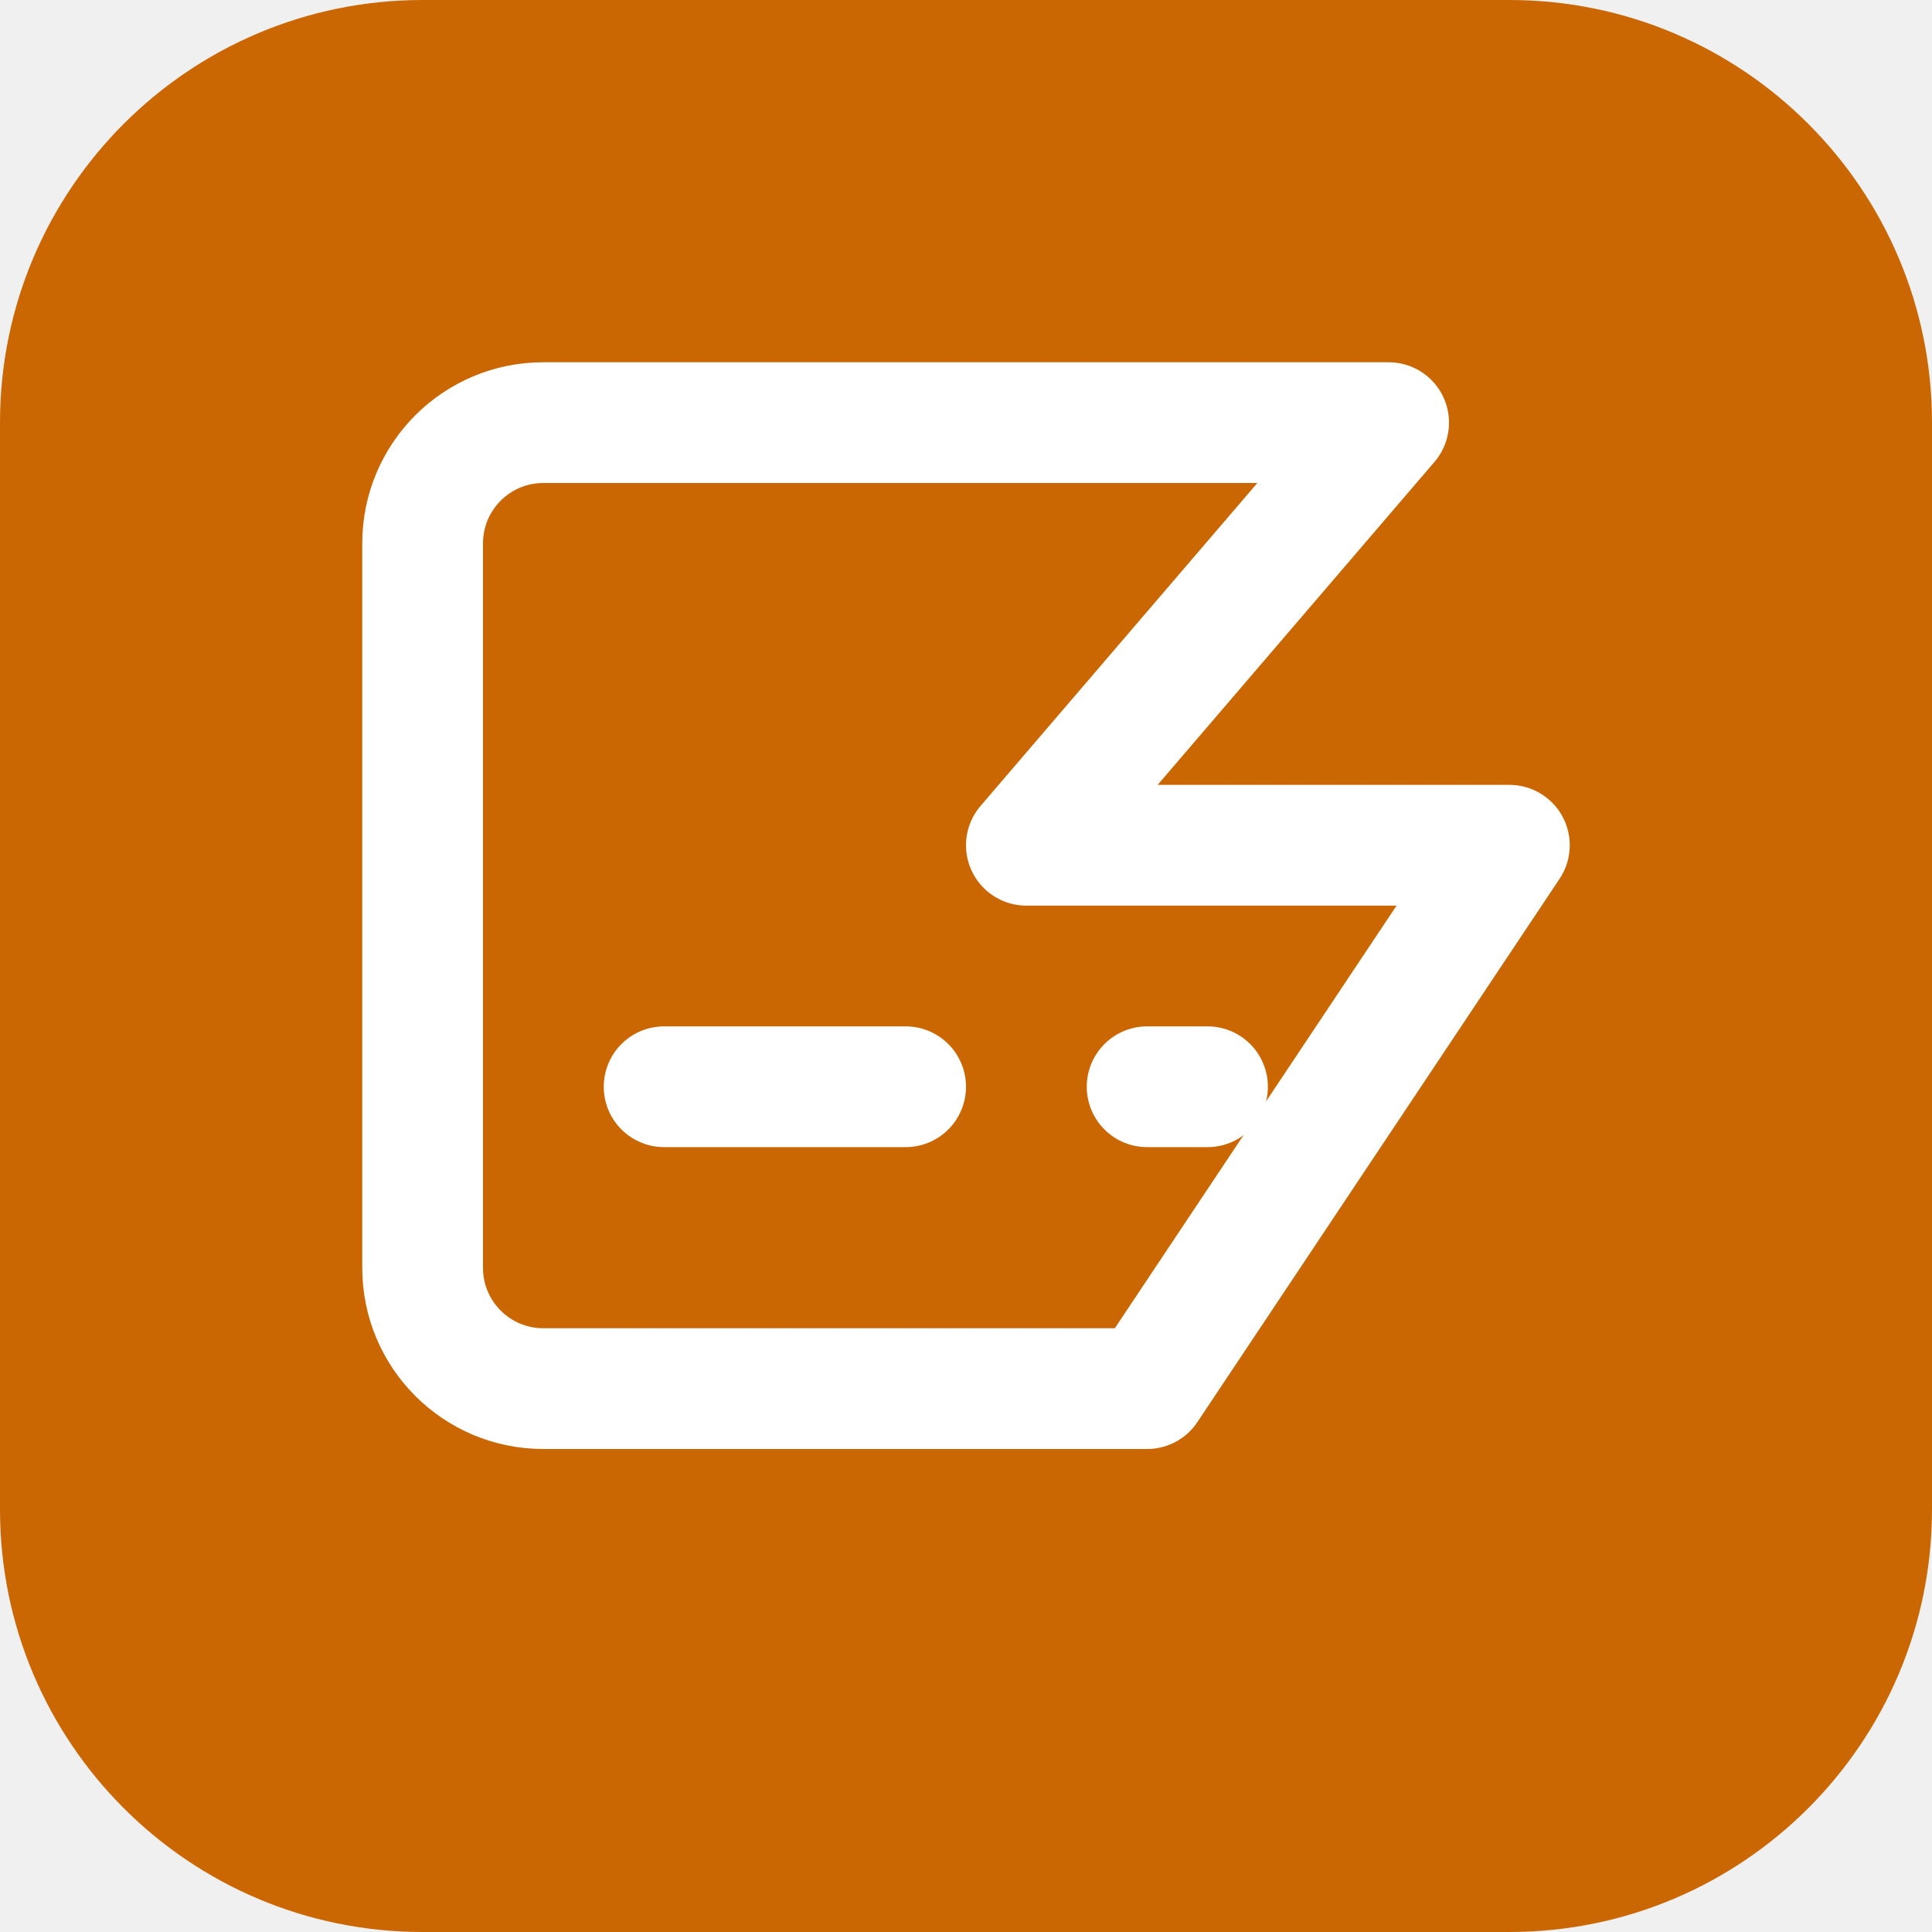
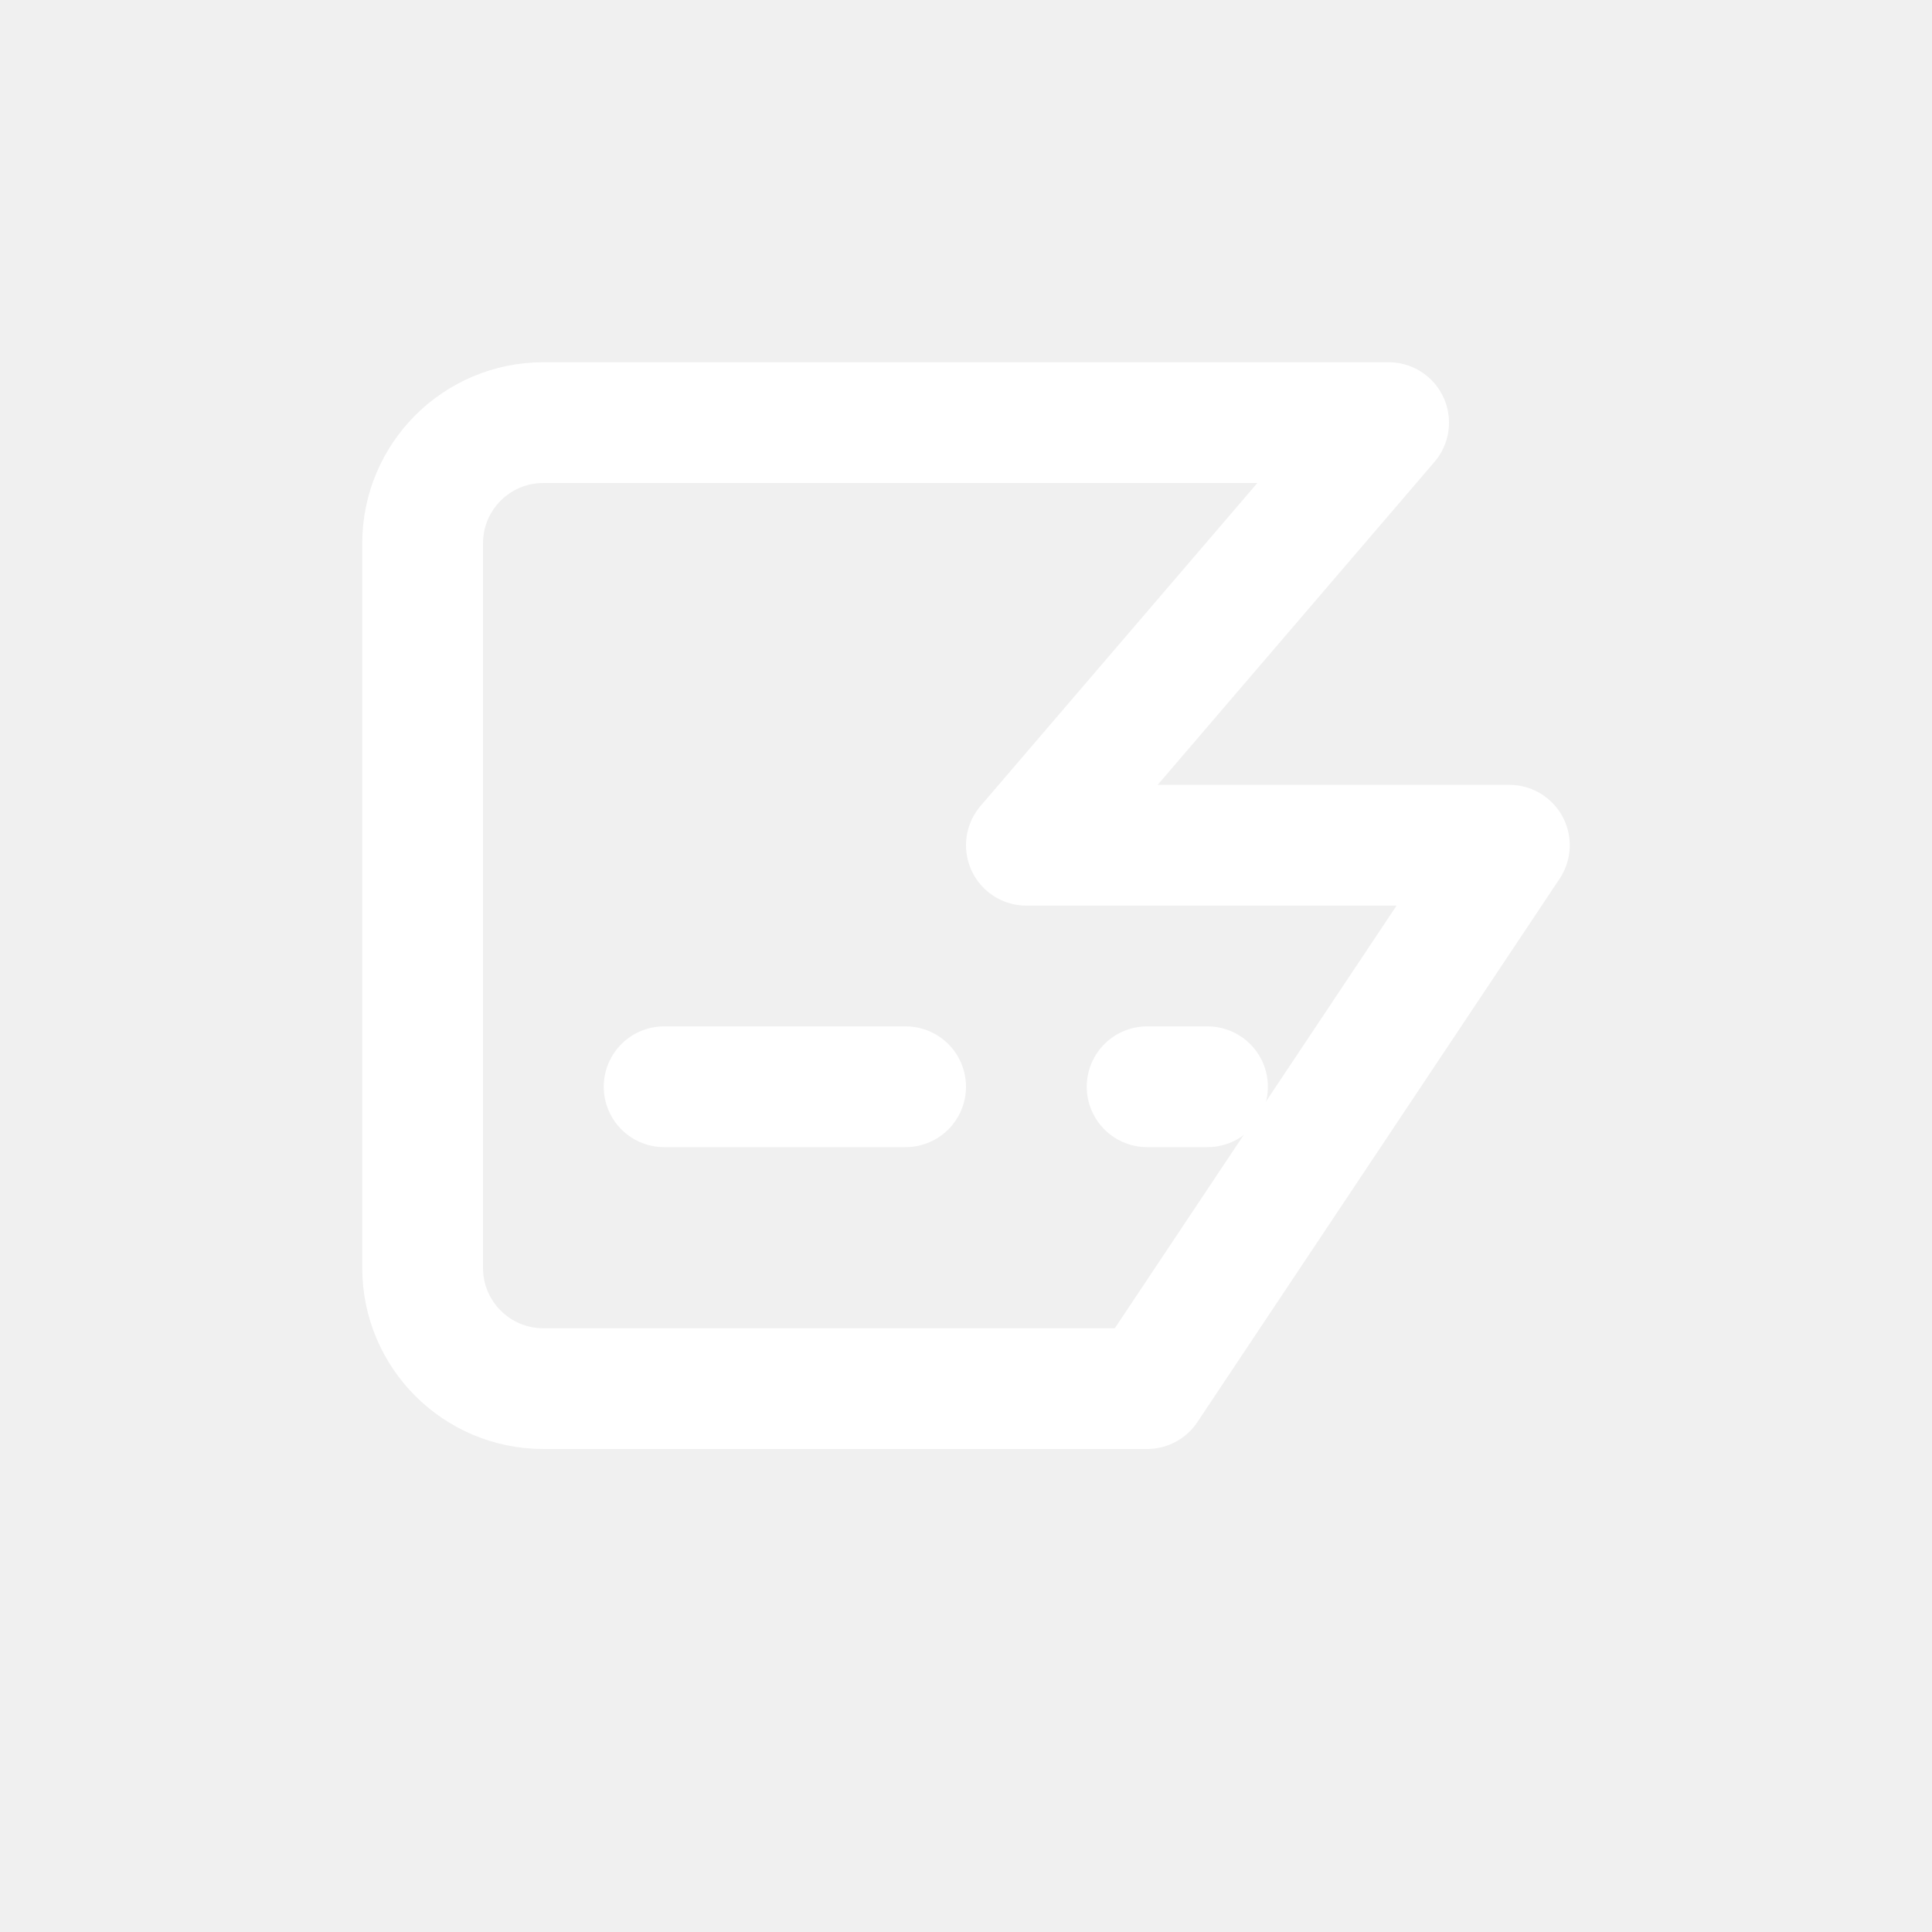
<svg xmlns="http://www.w3.org/2000/svg" width="32" height="32" viewBox="0 0 32 32" fill="none">
-   <rect width="32" height="32" rx="7" fill="#ca6702" />
+   <rect width="32" height="32" rx="7" fill="oklch(0.40 0.07 235)" />
  <g transform="translate(2, 2)">
    <path d="M7 5H21L15 12H23L17 21H7C5.895 21 5 20.105 5 19V7C5 5.895 5.895 5 7 5Z" stroke="#ffffff" stroke-width="2" stroke-linecap="round" stroke-linejoin="round" />
    <path d="M9 16H13" stroke="#ffffff" stroke-width="2" stroke-linecap="round" />
    <path d="M17 16H18" stroke="#ffffff" stroke-width="2" stroke-linecap="round" />
  </g>
</svg>
